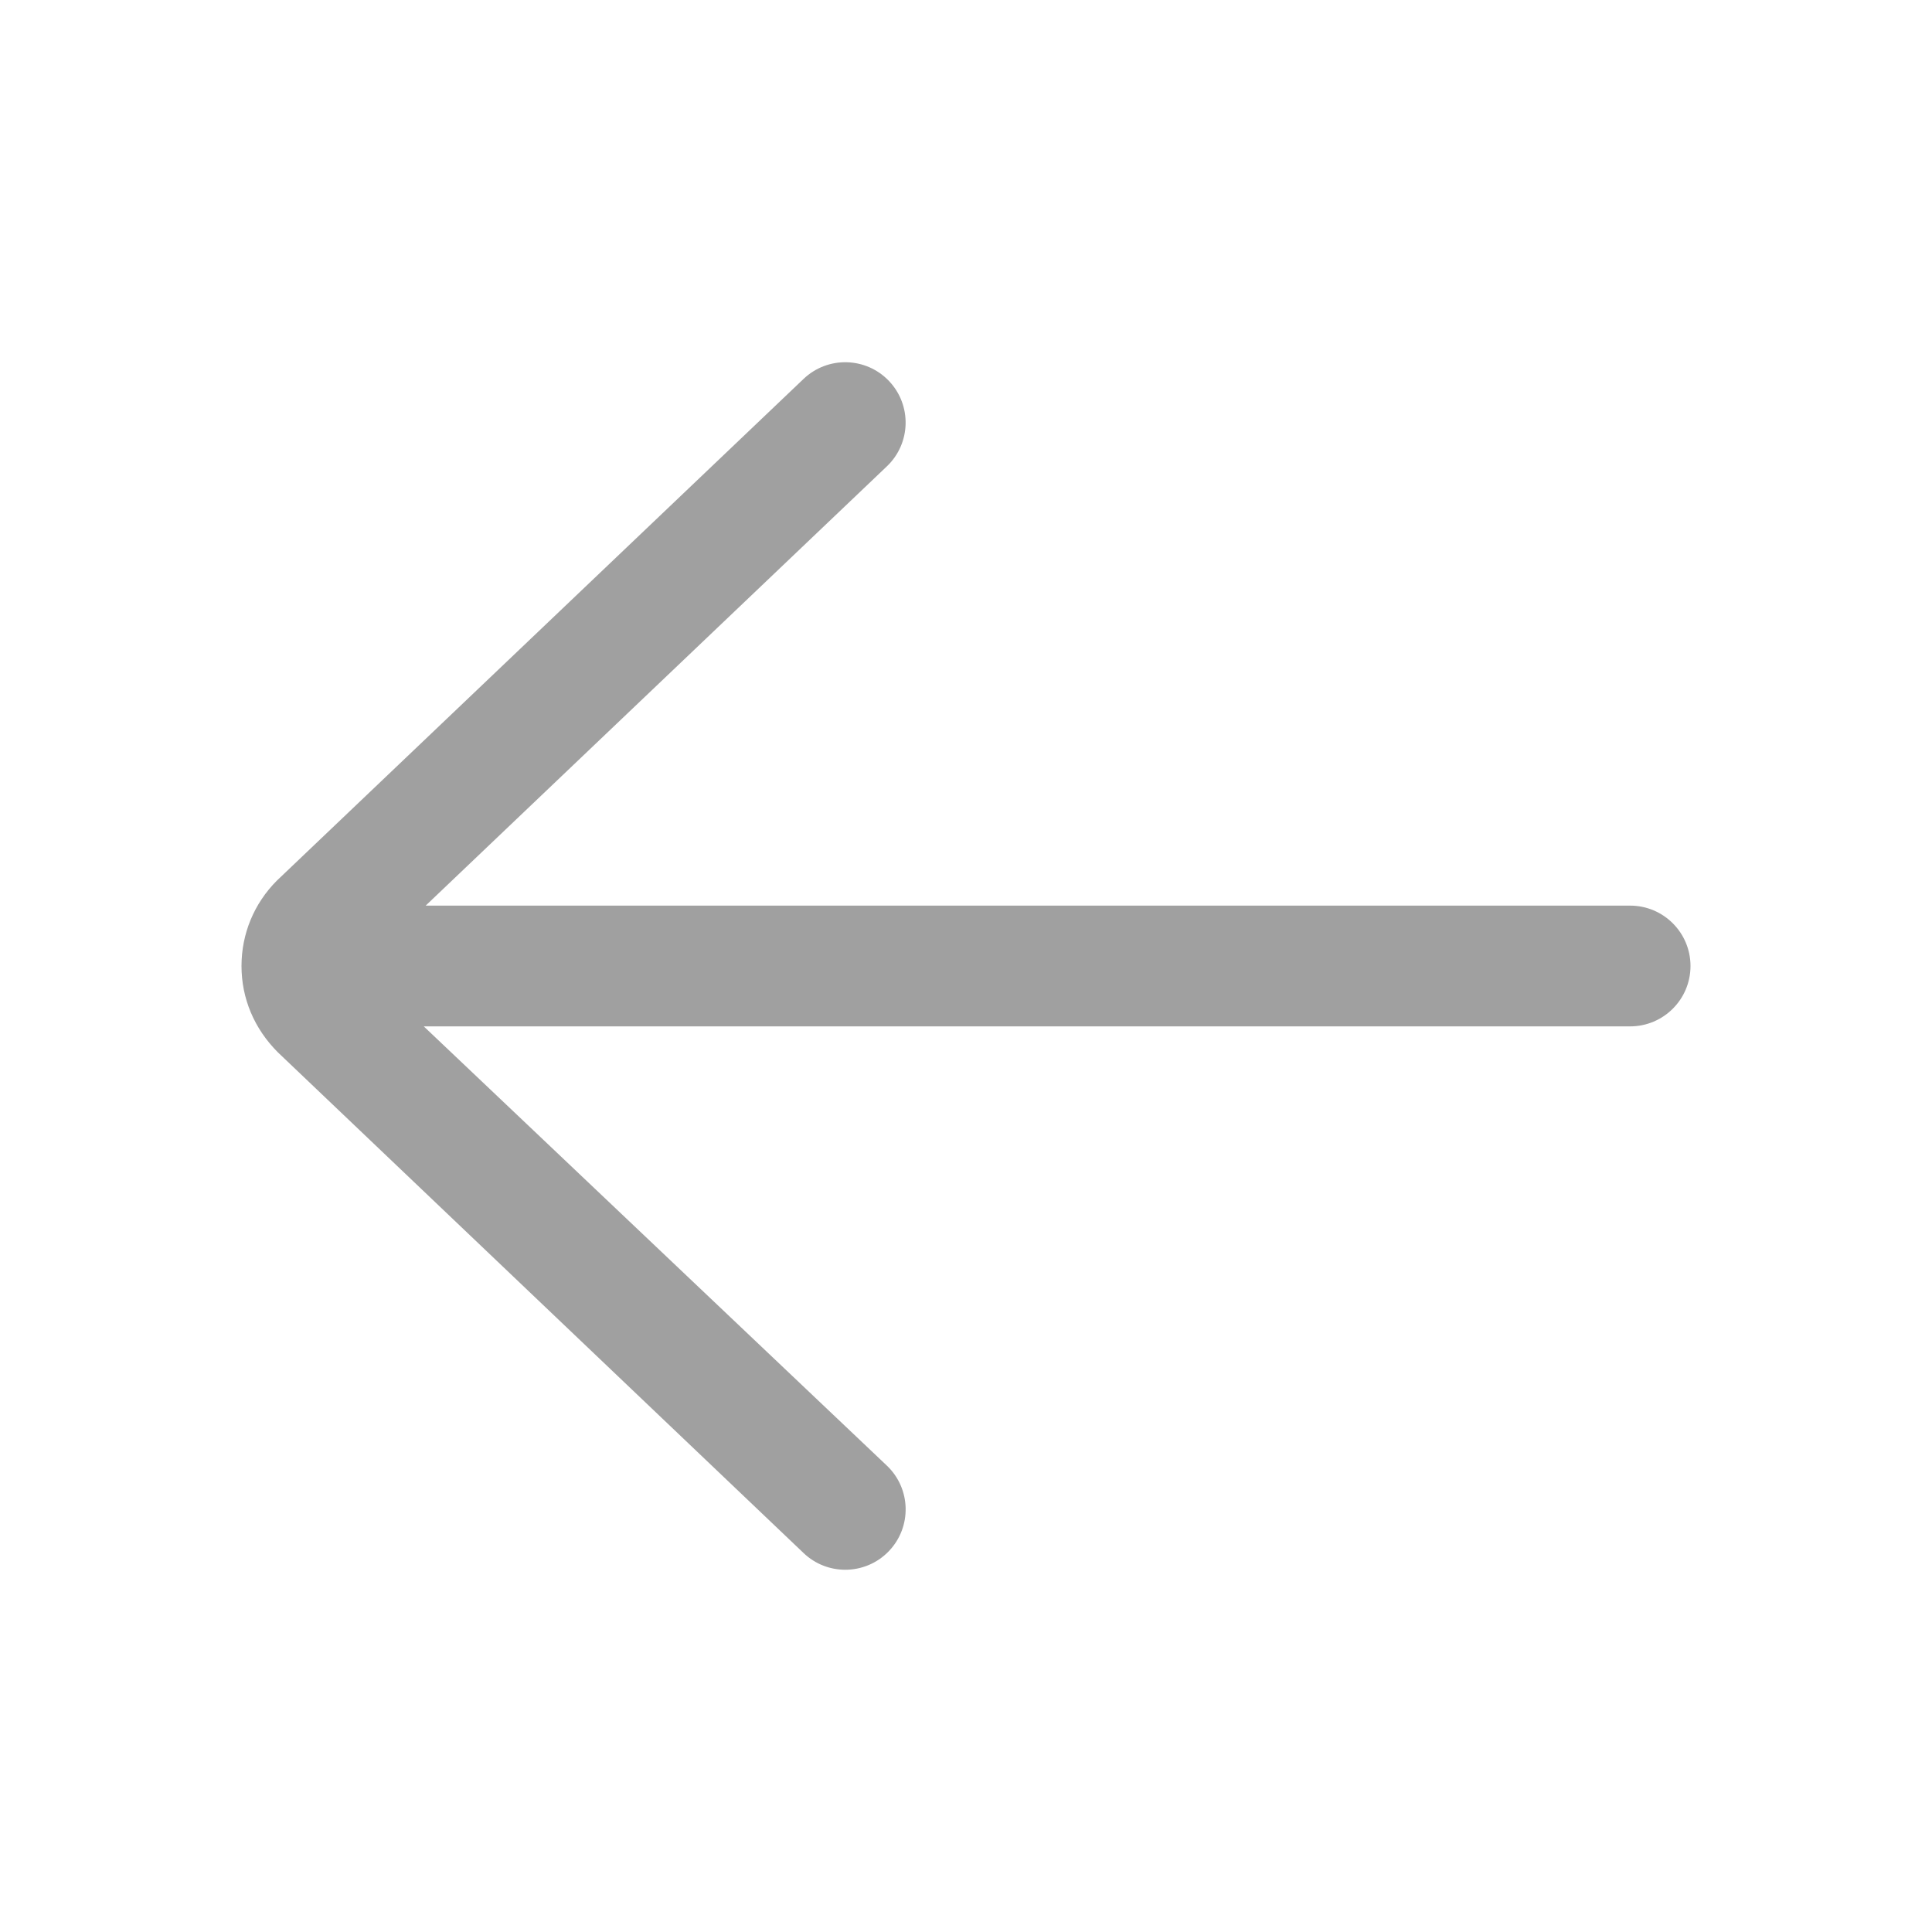
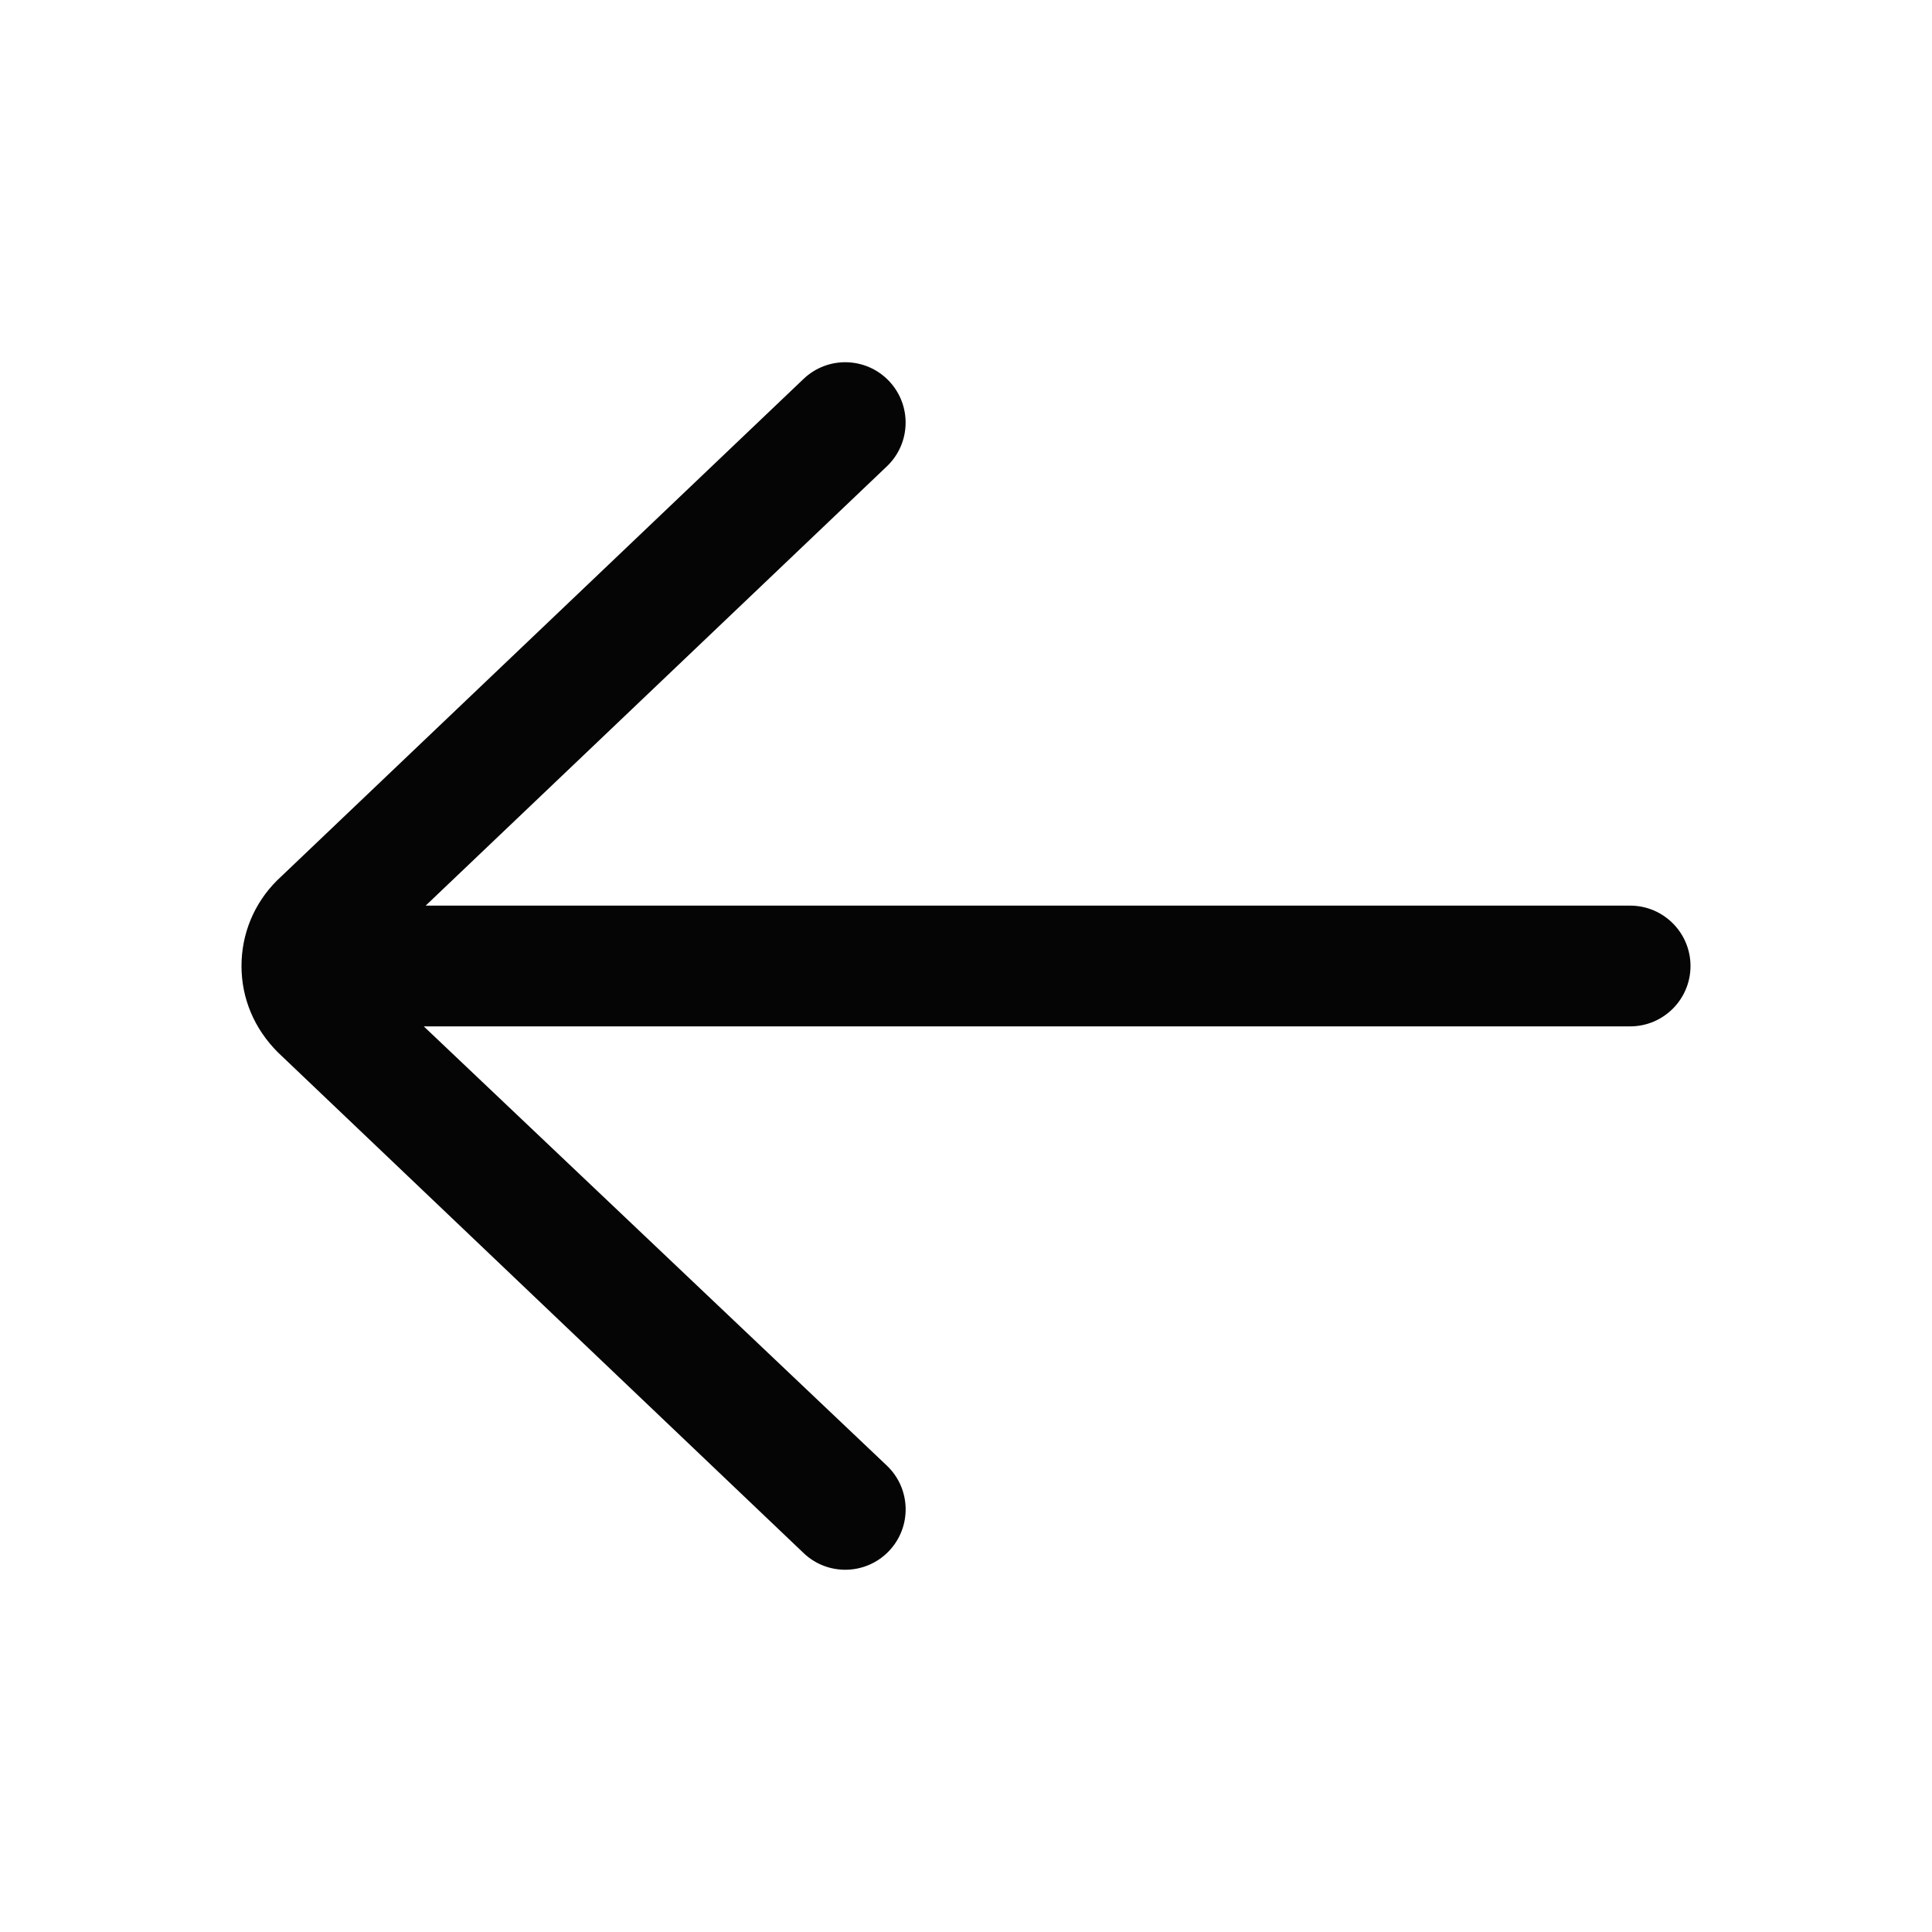
<svg xmlns="http://www.w3.org/2000/svg" version="1.1" width="512" height="512" x="0" y="0" viewBox="0 0 64 64" style="enable-background:new 0 0 512 512" xml:space="preserve" class="">
  <g>
-     <path d="m54 30h-39.899l15.278-14.552c.8-.762.831-2.028.069-2.828-.761-.799-2.027-.831-2.828-.069l-17.448 16.62c-.755.756-1.172 1.76-1.172 2.829 0 1.068.417 2.073 1.207 2.862l17.414 16.586c.387.369.883.552 1.379.552.528 0 1.056-.208 1.449-.621.762-.8.731-2.065-.069-2.827l-15.342-14.552h39.962c1.104 0 2-.896 2-2s-.896-2-2-2z" fill="#a0a0a0" data-original="#000000" style="" class="" />
+     <path d="m54 30h-39.899l15.278-14.552c.8-.762.831-2.028.069-2.828-.761-.799-2.027-.831-2.828-.069l-17.448 16.62c-.755.756-1.172 1.76-1.172 2.829 0 1.068.417 2.073 1.207 2.862l17.414 16.586c.387.369.883.552 1.379.552.528 0 1.056-.208 1.449-.621.762-.8.731-2.065-.069-2.827l-15.342-14.552h39.962c1.104 0 2-.896 2-2s-.896-2-2-2z" fill="#050505" data-original="#000000" style="" />
  </g>
</svg>
